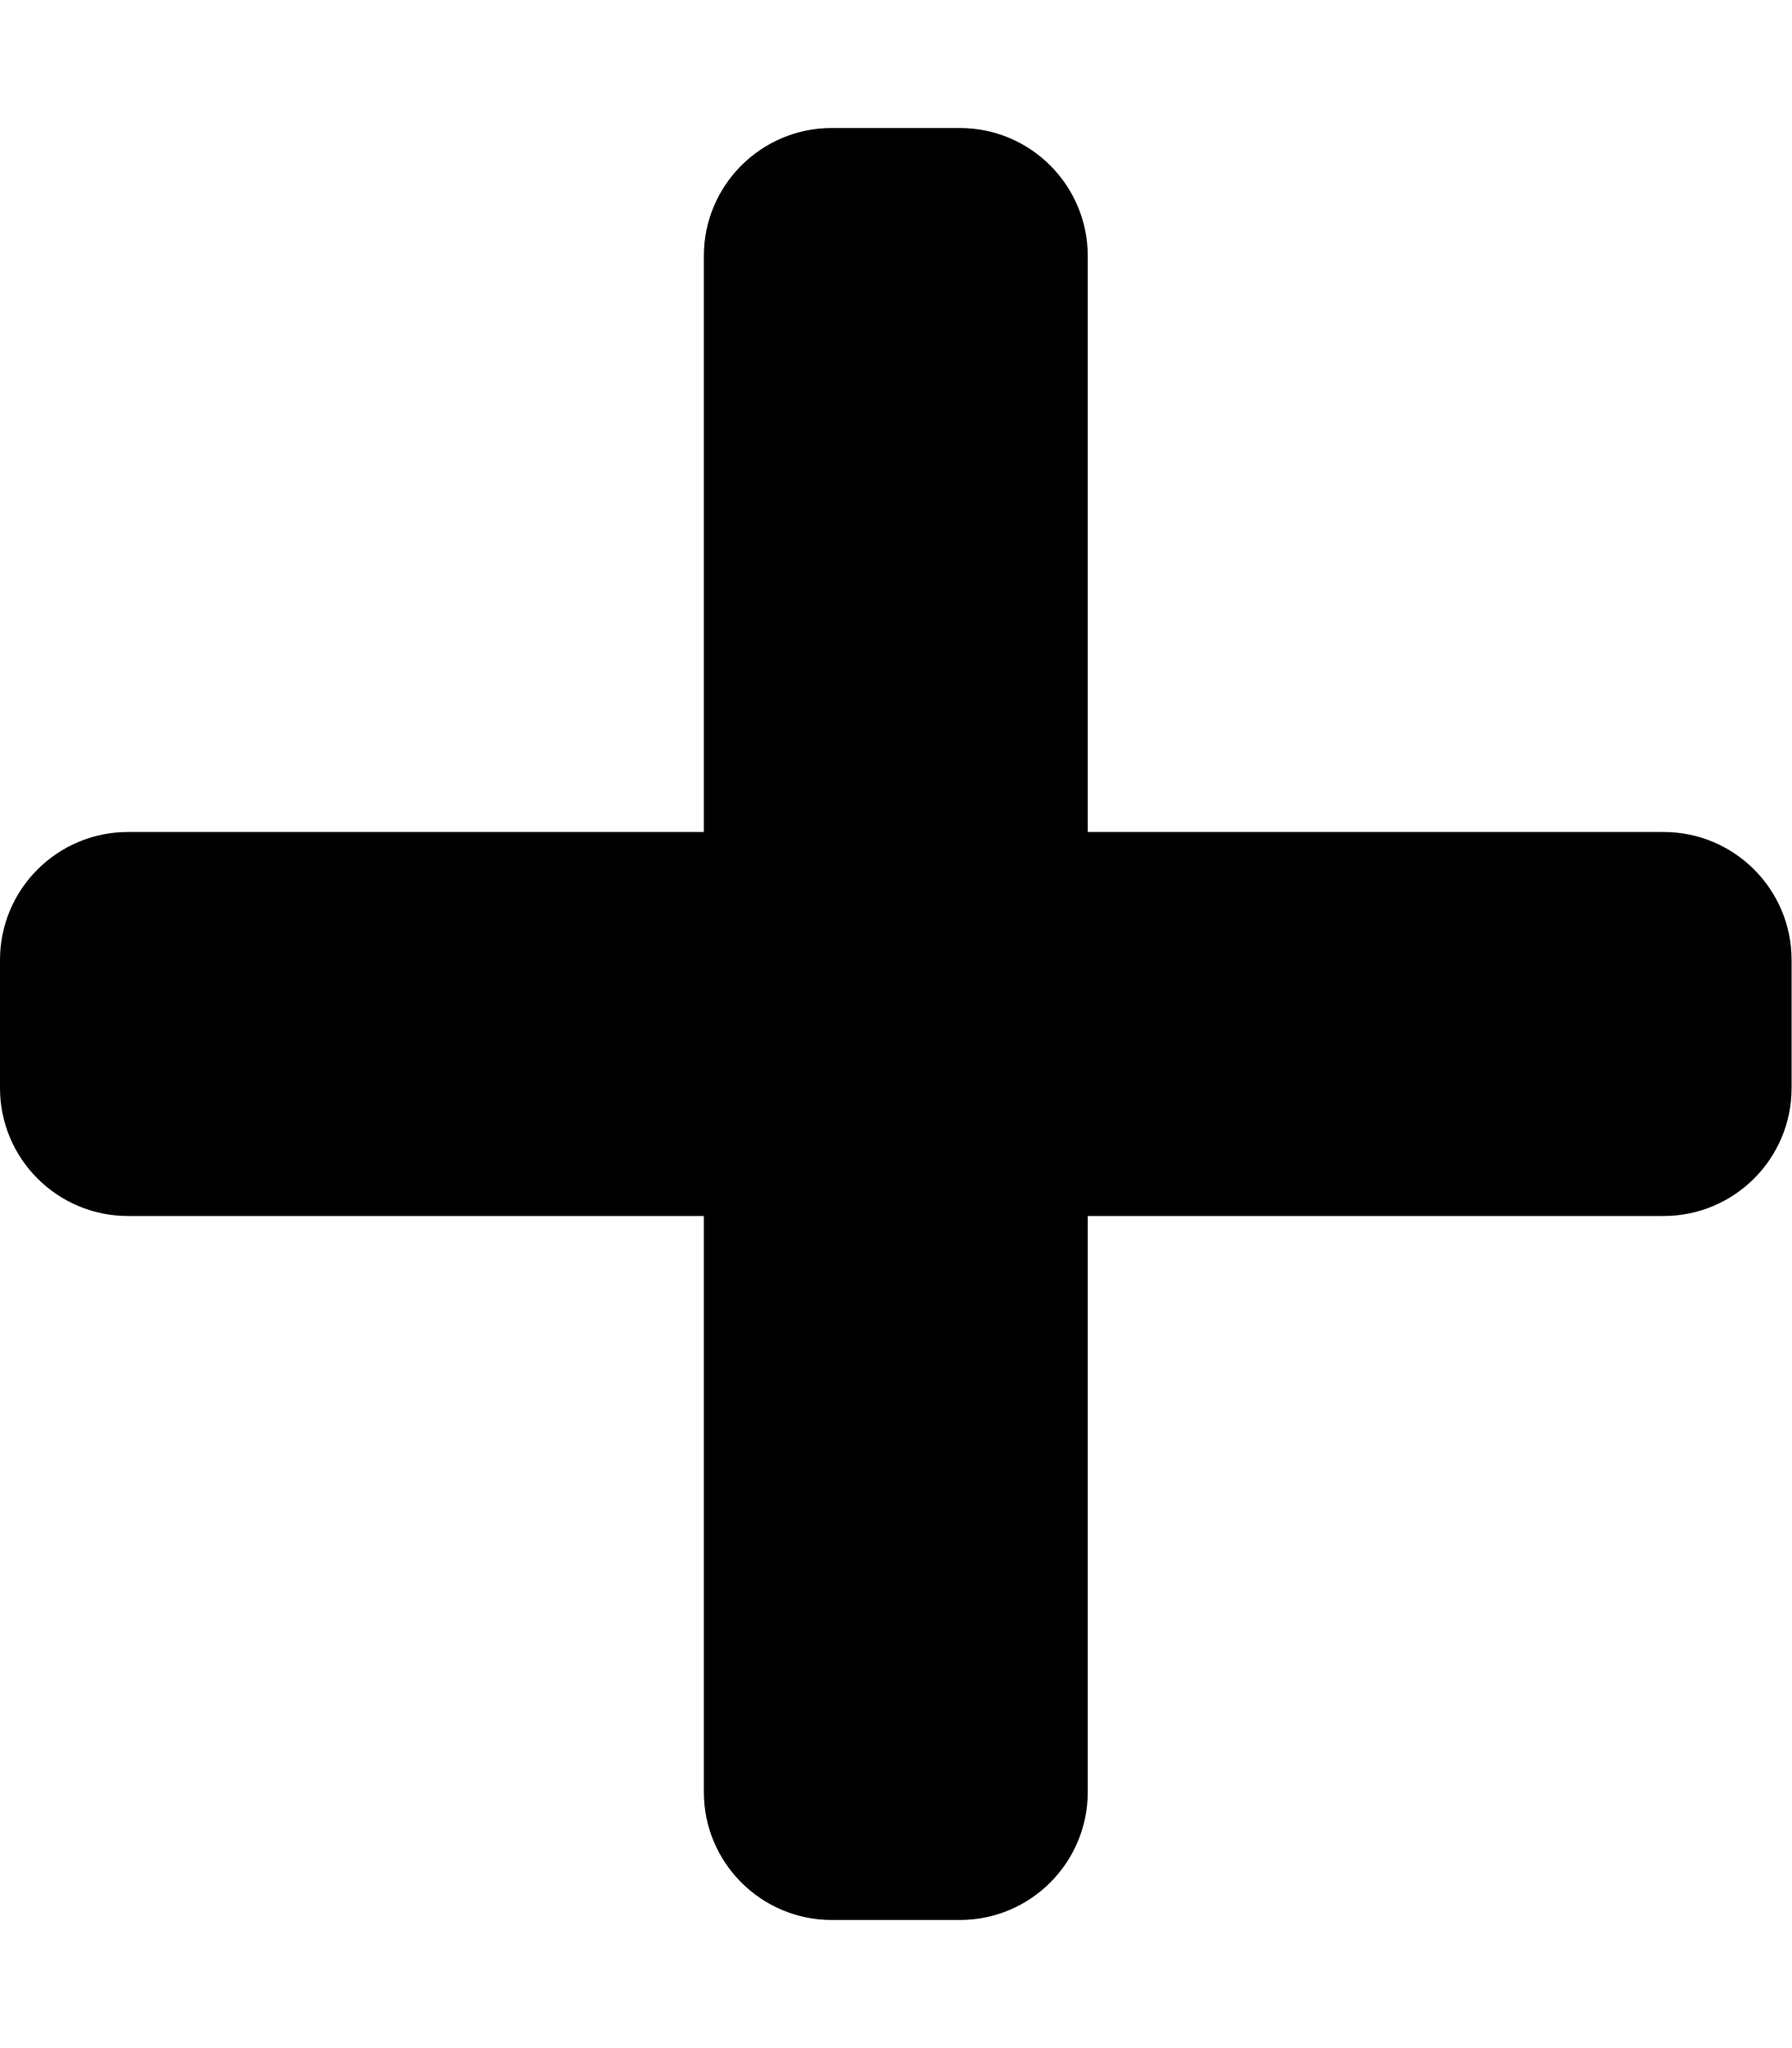
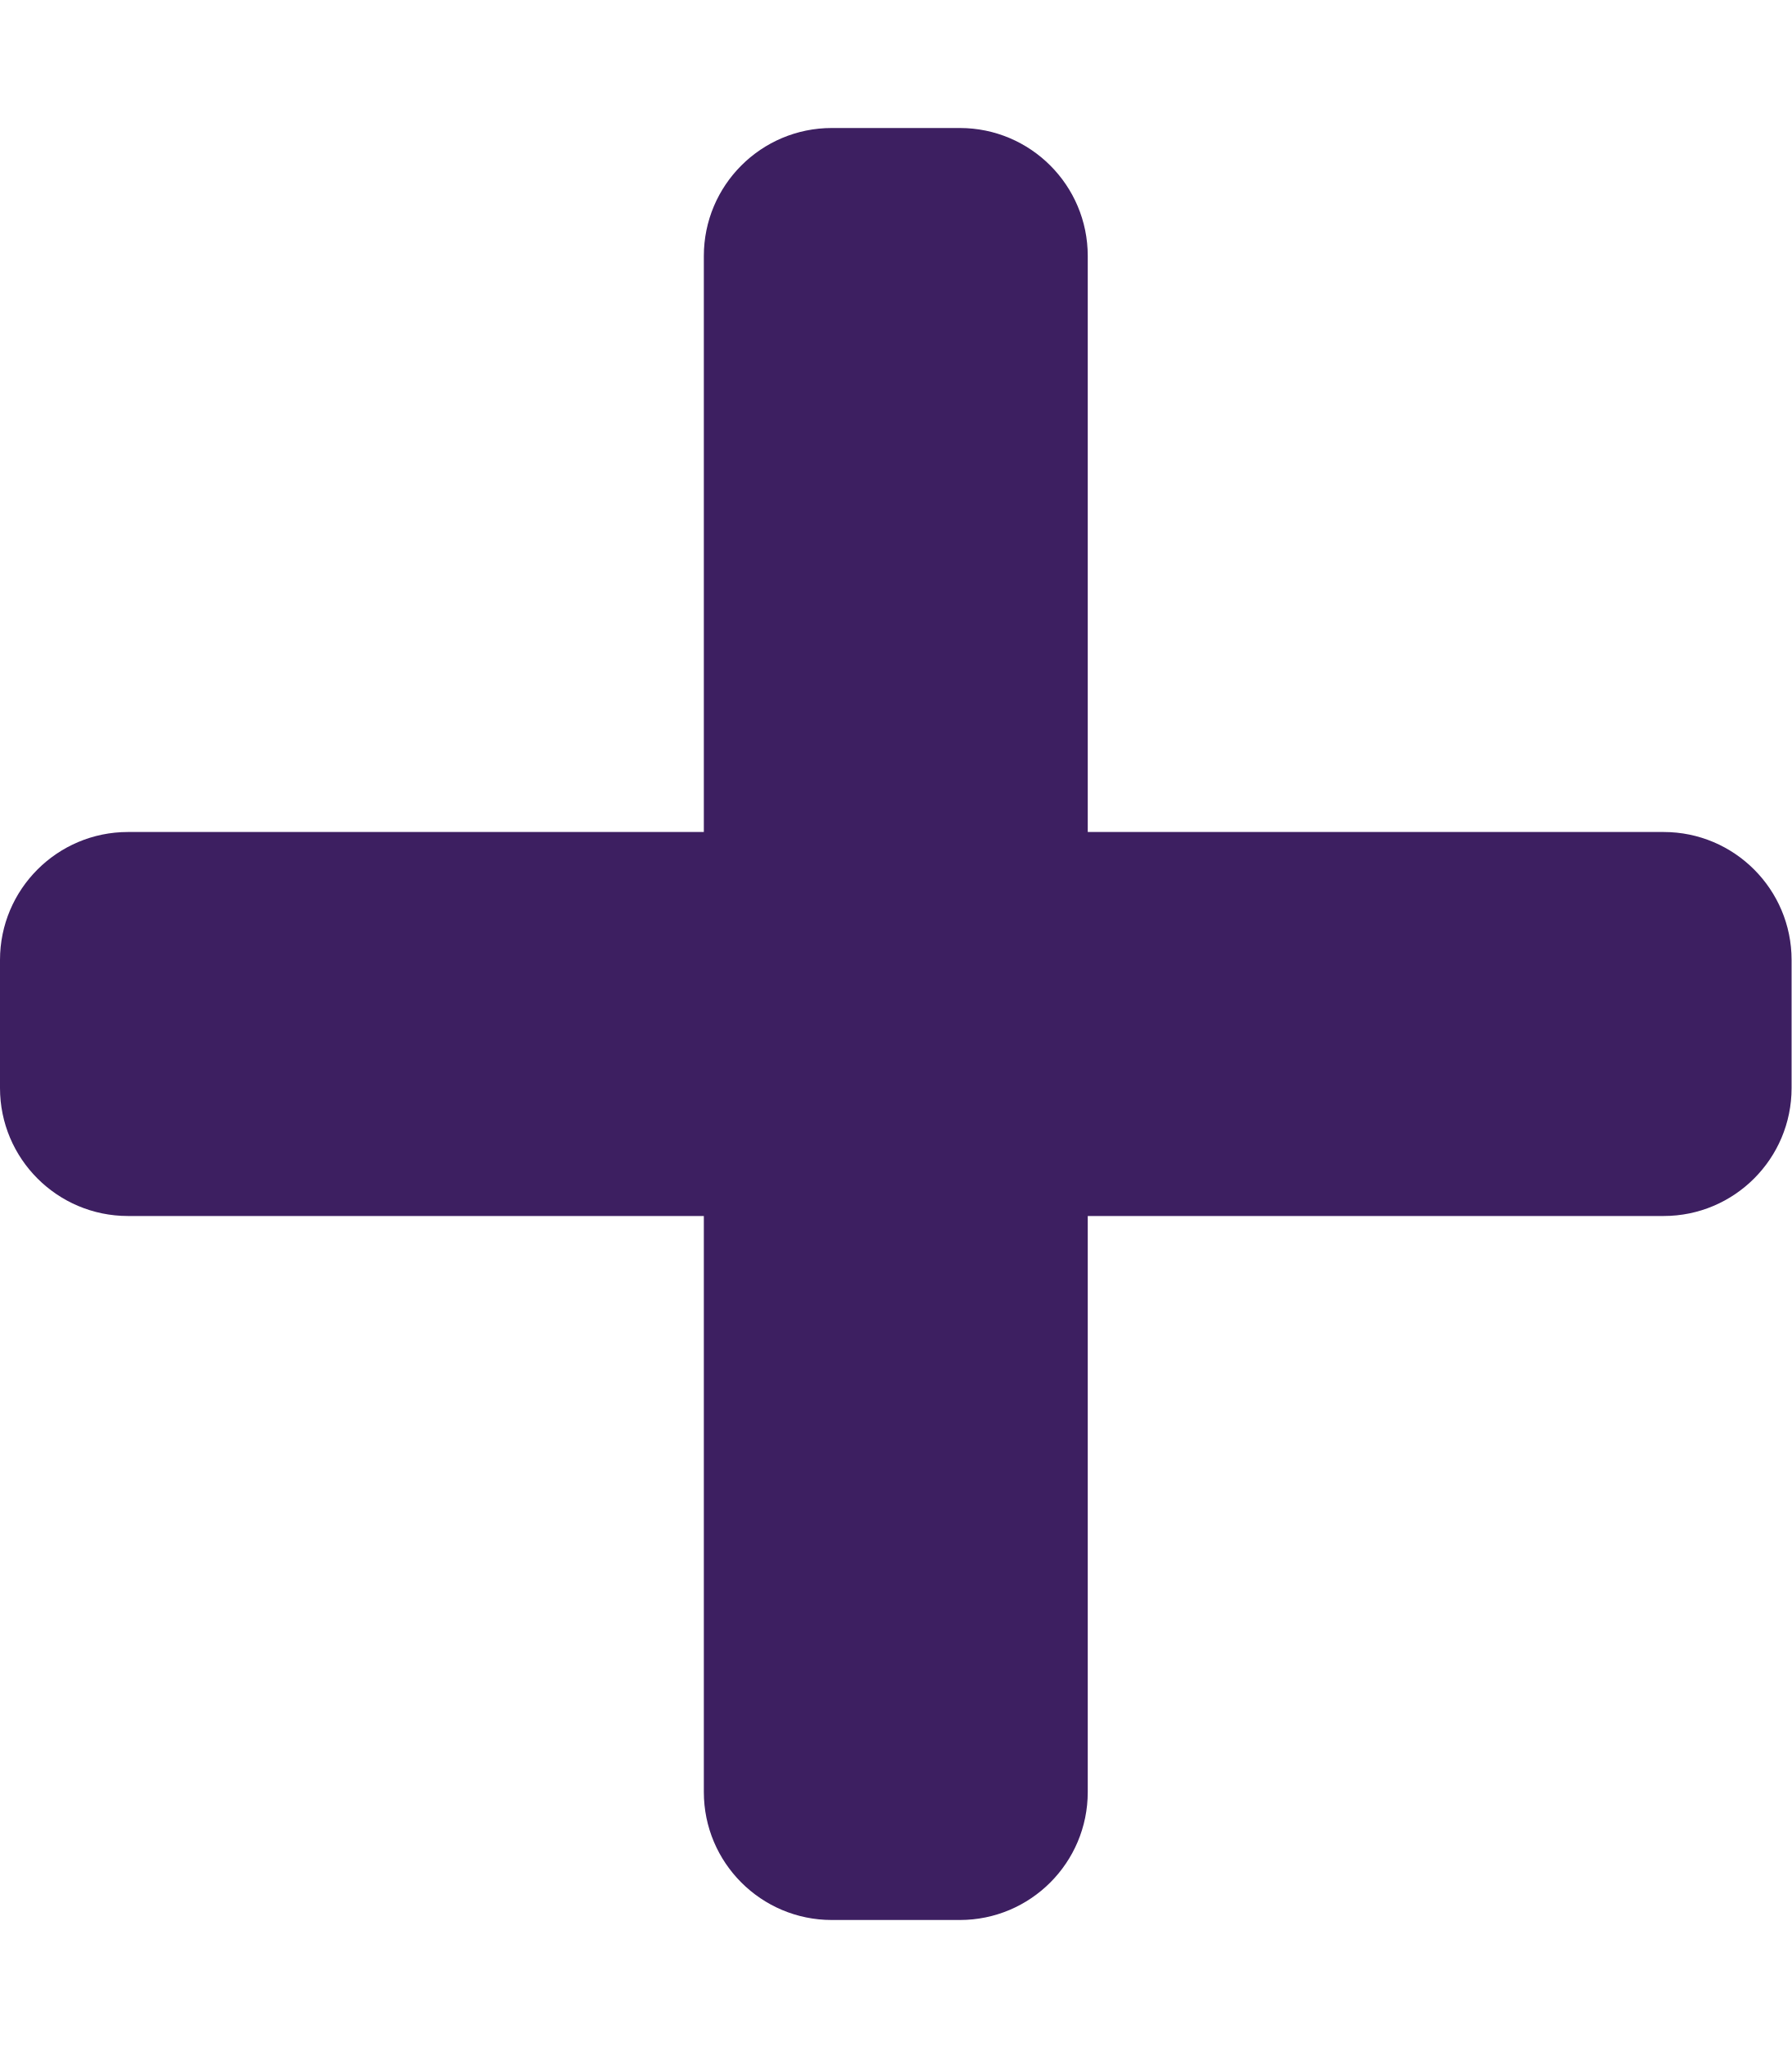
<svg xmlns="http://www.w3.org/2000/svg" viewBox="0 0 448 512">
-   <path d="M416 208H272V64c0-17.67-14.33-32-32-32h-32c-17.67 0-32 14.33-32 32v144H32c-17.67 0-32 14.33-32 32v32c0 17.67 14.33 32 32 32h144v144c0 17.67 14.33 32 32 32h32c17.67 0 32-14.33 32-32V304h144c17.67 0 32-14.33 32-32v-32c0-17.67-14.33-32-32-32z" />
+   <path fill="#3d1f61ff" d="M416 208H272V64c0-17.67-14.33-32-32-32h-32c-17.67 0-32 14.33-32 32v144H32c-17.67 0-32 14.33-32 32v32c0 17.67 14.33 32 32 32h144v144c0 17.67 14.33 32 32 32h32c17.67 0 32-14.33 32-32V304h144c17.67 0 32-14.33 32-32v-32c0-17.67-14.33-32-32-32z" />
</svg>
